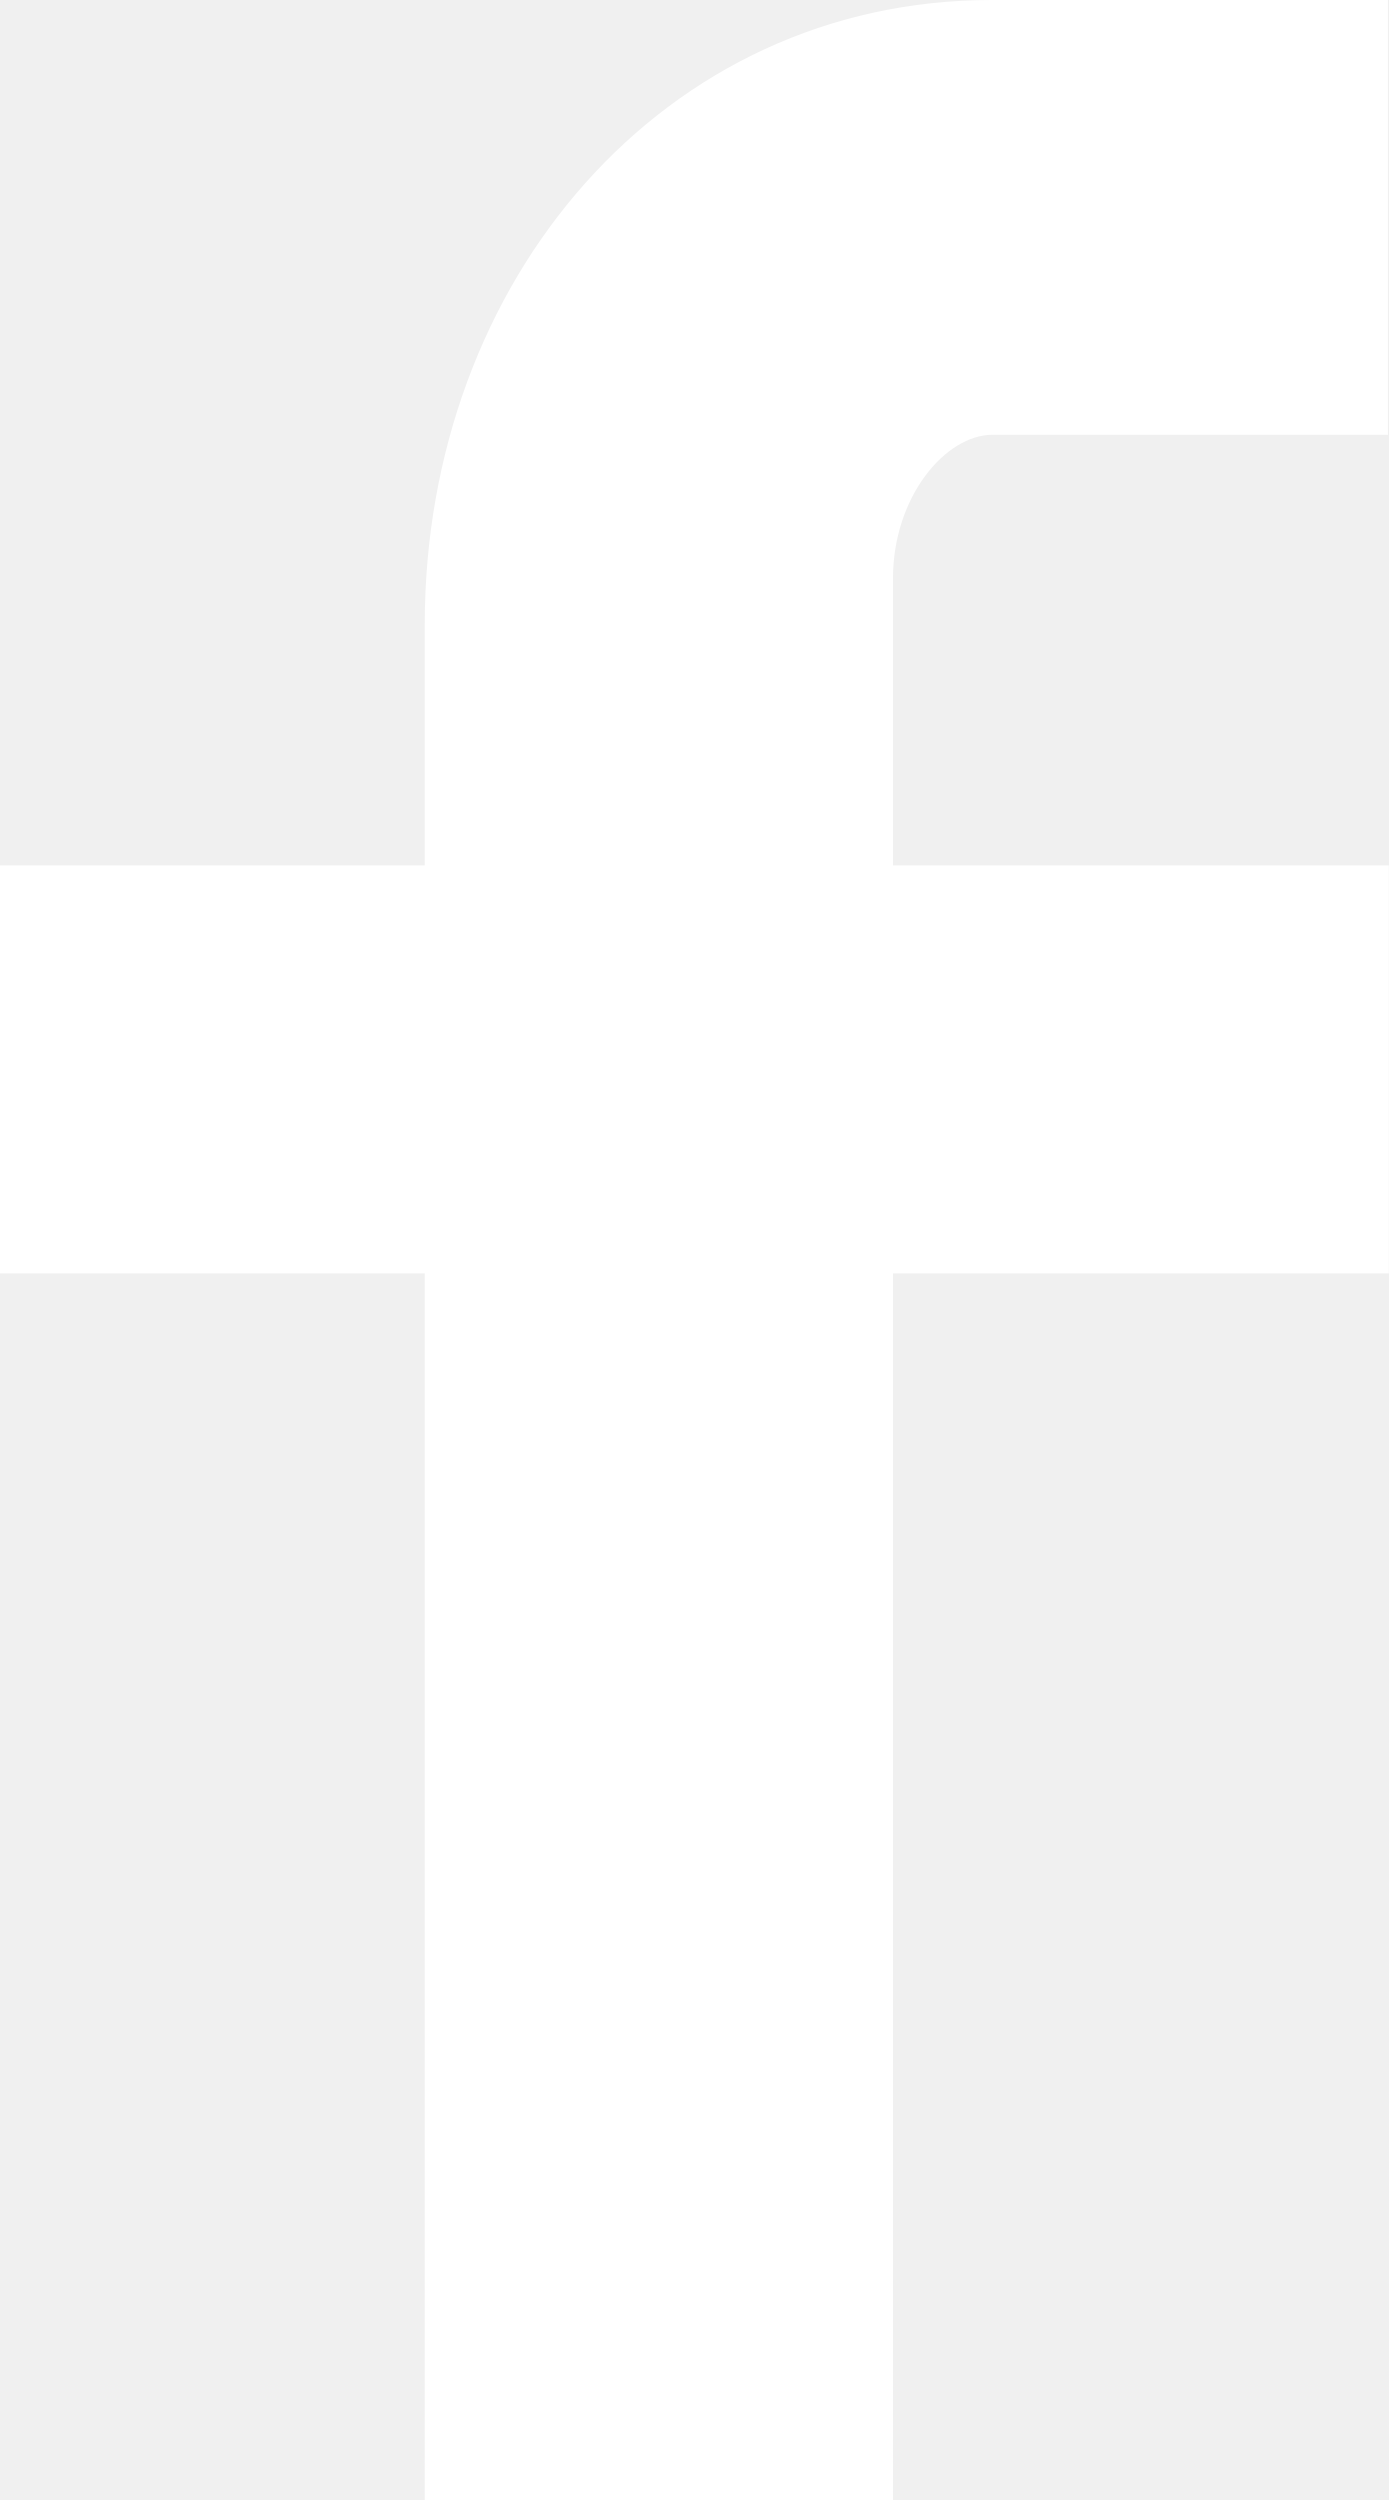
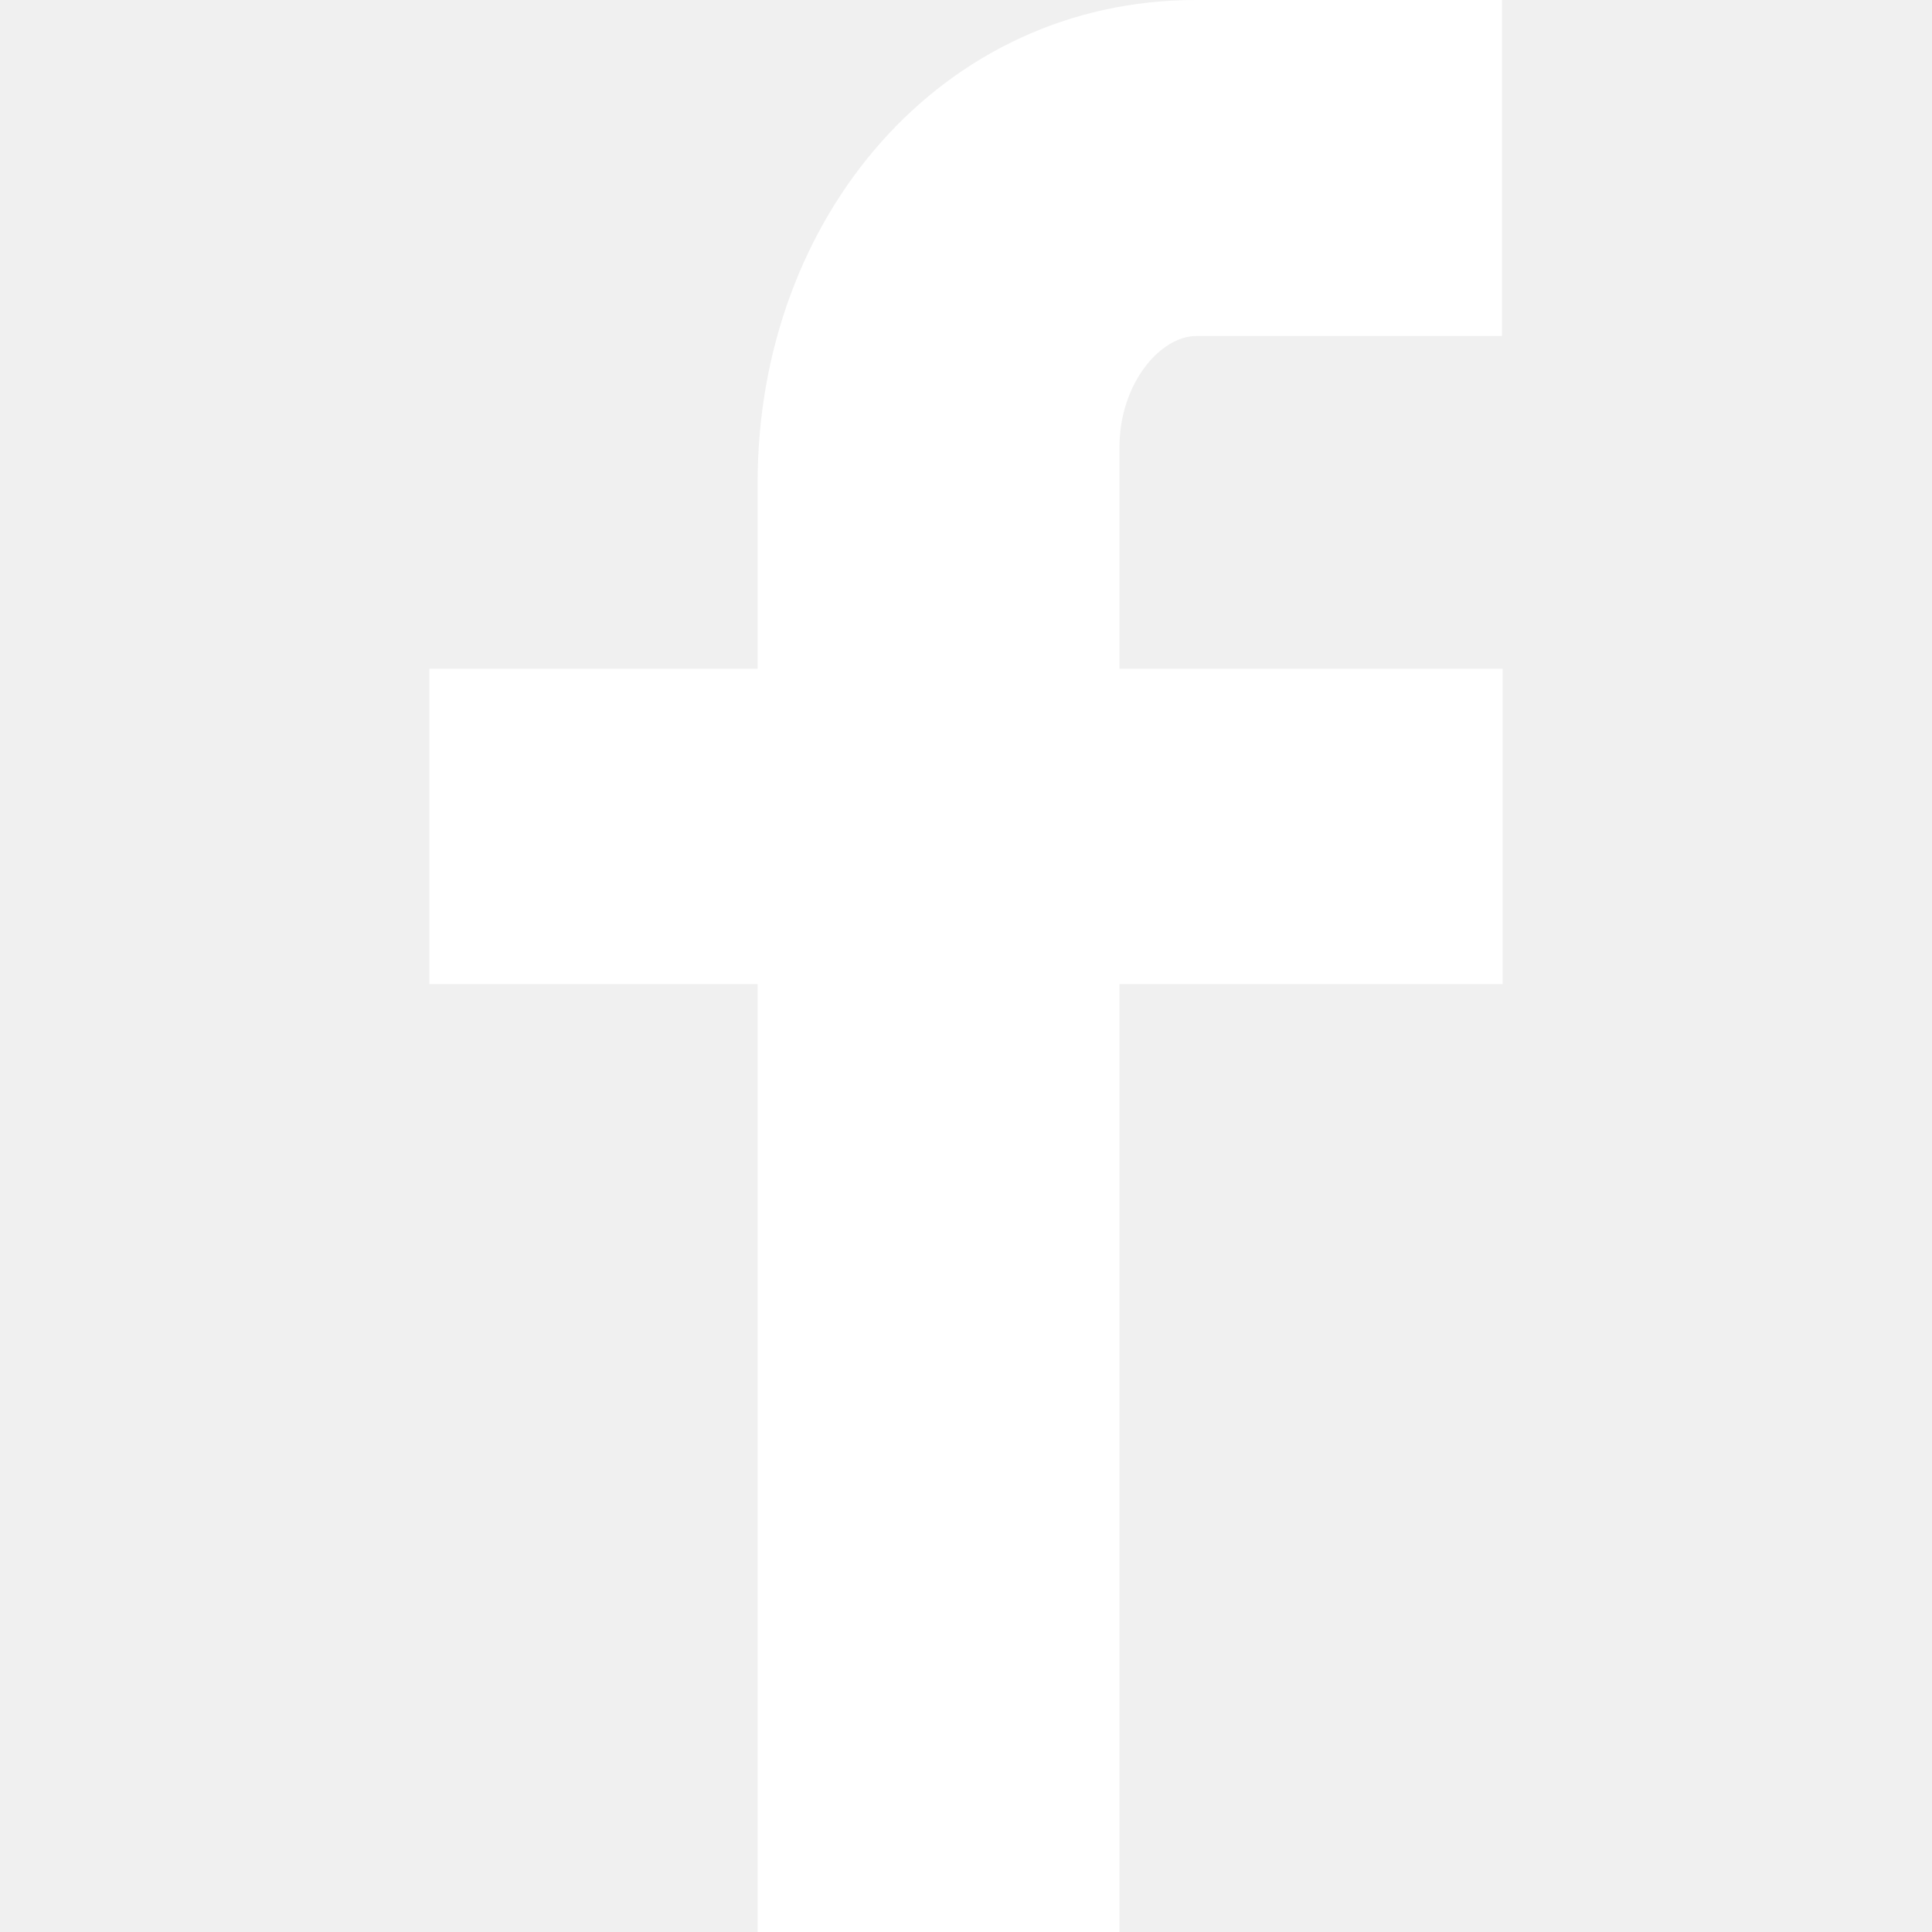
- <svg xmlns="http://www.w3.org/2000/svg" height="299" width="166.1" viewBox="0 0 166.1 299">
+ <svg xmlns="http://www.w3.org/2000/svg" height="30" width="30" viewBox="0 0 166.1 299">
  <path fill="#FFF" d="M166.1 52h-47.4c-5.6 0-11.9 7.4-11.9 17.2v34.3h59.3v48.8h-59.3V299h-56V152.3H0v-48.8h50.8V74.7C50.8 33.5 79.4 0 118.6 0H166v52z" />
</svg>
